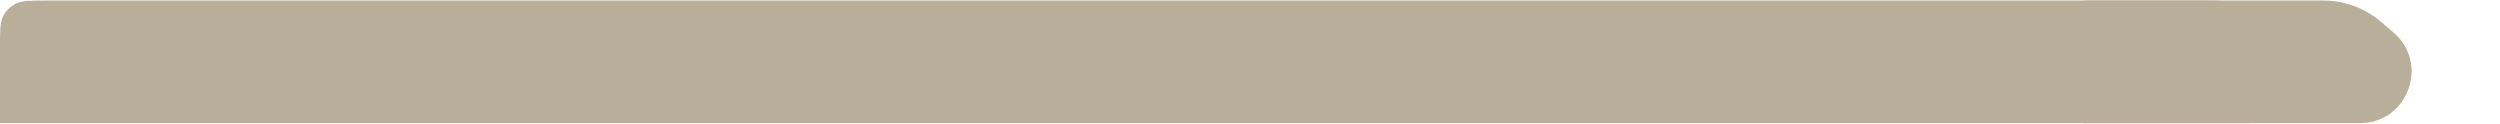
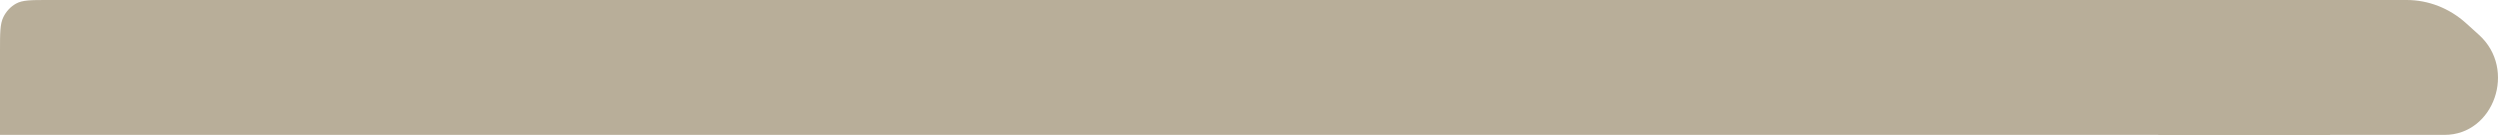
- <svg xmlns="http://www.w3.org/2000/svg" width="1213" height="60" viewBox="0 0 1213 60" fill="none">
-   <path d="M0 22.805C0 14.832 0 10.846 1.576 7.812C2.904 5.255 4.989 3.17 7.546 1.842C10.581 0.265 14.567 0.265 22.54 0.265H1068.9C1076.87 0.265 1080.86 0.265 1083.89 1.842C1086.45 3.17 1088.53 5.255 1089.86 7.812C1091.44 10.846 1091.44 14.832 1091.44 22.805V59.735H0V22.805Z" fill="#B8AE99" />
-   <path d="M1155.15 10.515C1147.37 3.899 1137.5 0.265 1127.29 0.265H1010.98V59.735H1145.04C1168.29 59.735 1178.95 30.764 1161.24 15.694L1155.15 10.515Z" fill="#B8AE99" />
+ <svg xmlns="http://www.w3.org/2000/svg" width="1139" height="62" viewBox="0 0 1139 62" fill="none">
+   <path d="M0 23.291C0 15.053 0 10.933 1.533 7.798C2.825 5.156 4.853 3.001 7.34 1.629C10.291 0 14.169 0 21.924 0H1039.67C1047.42 0 1051.3 0 1054.25 1.629C1056.74 3.001 1058.76 5.156 1060.05 7.798C1061.59 10.933 1061.59 15.053 1061.59 23.291V61.452H0V23.291Z" fill="#B8AE99" />
+   <path d="M1123.56 10.591C1115.99 3.754 1106.39 0 1096.46 0H983.331V61.452H1113.73C1136.34 61.452 1146.71 31.515 1129.48 15.943L1123.56 10.591Z" fill="#B8AE99" />
</svg>
